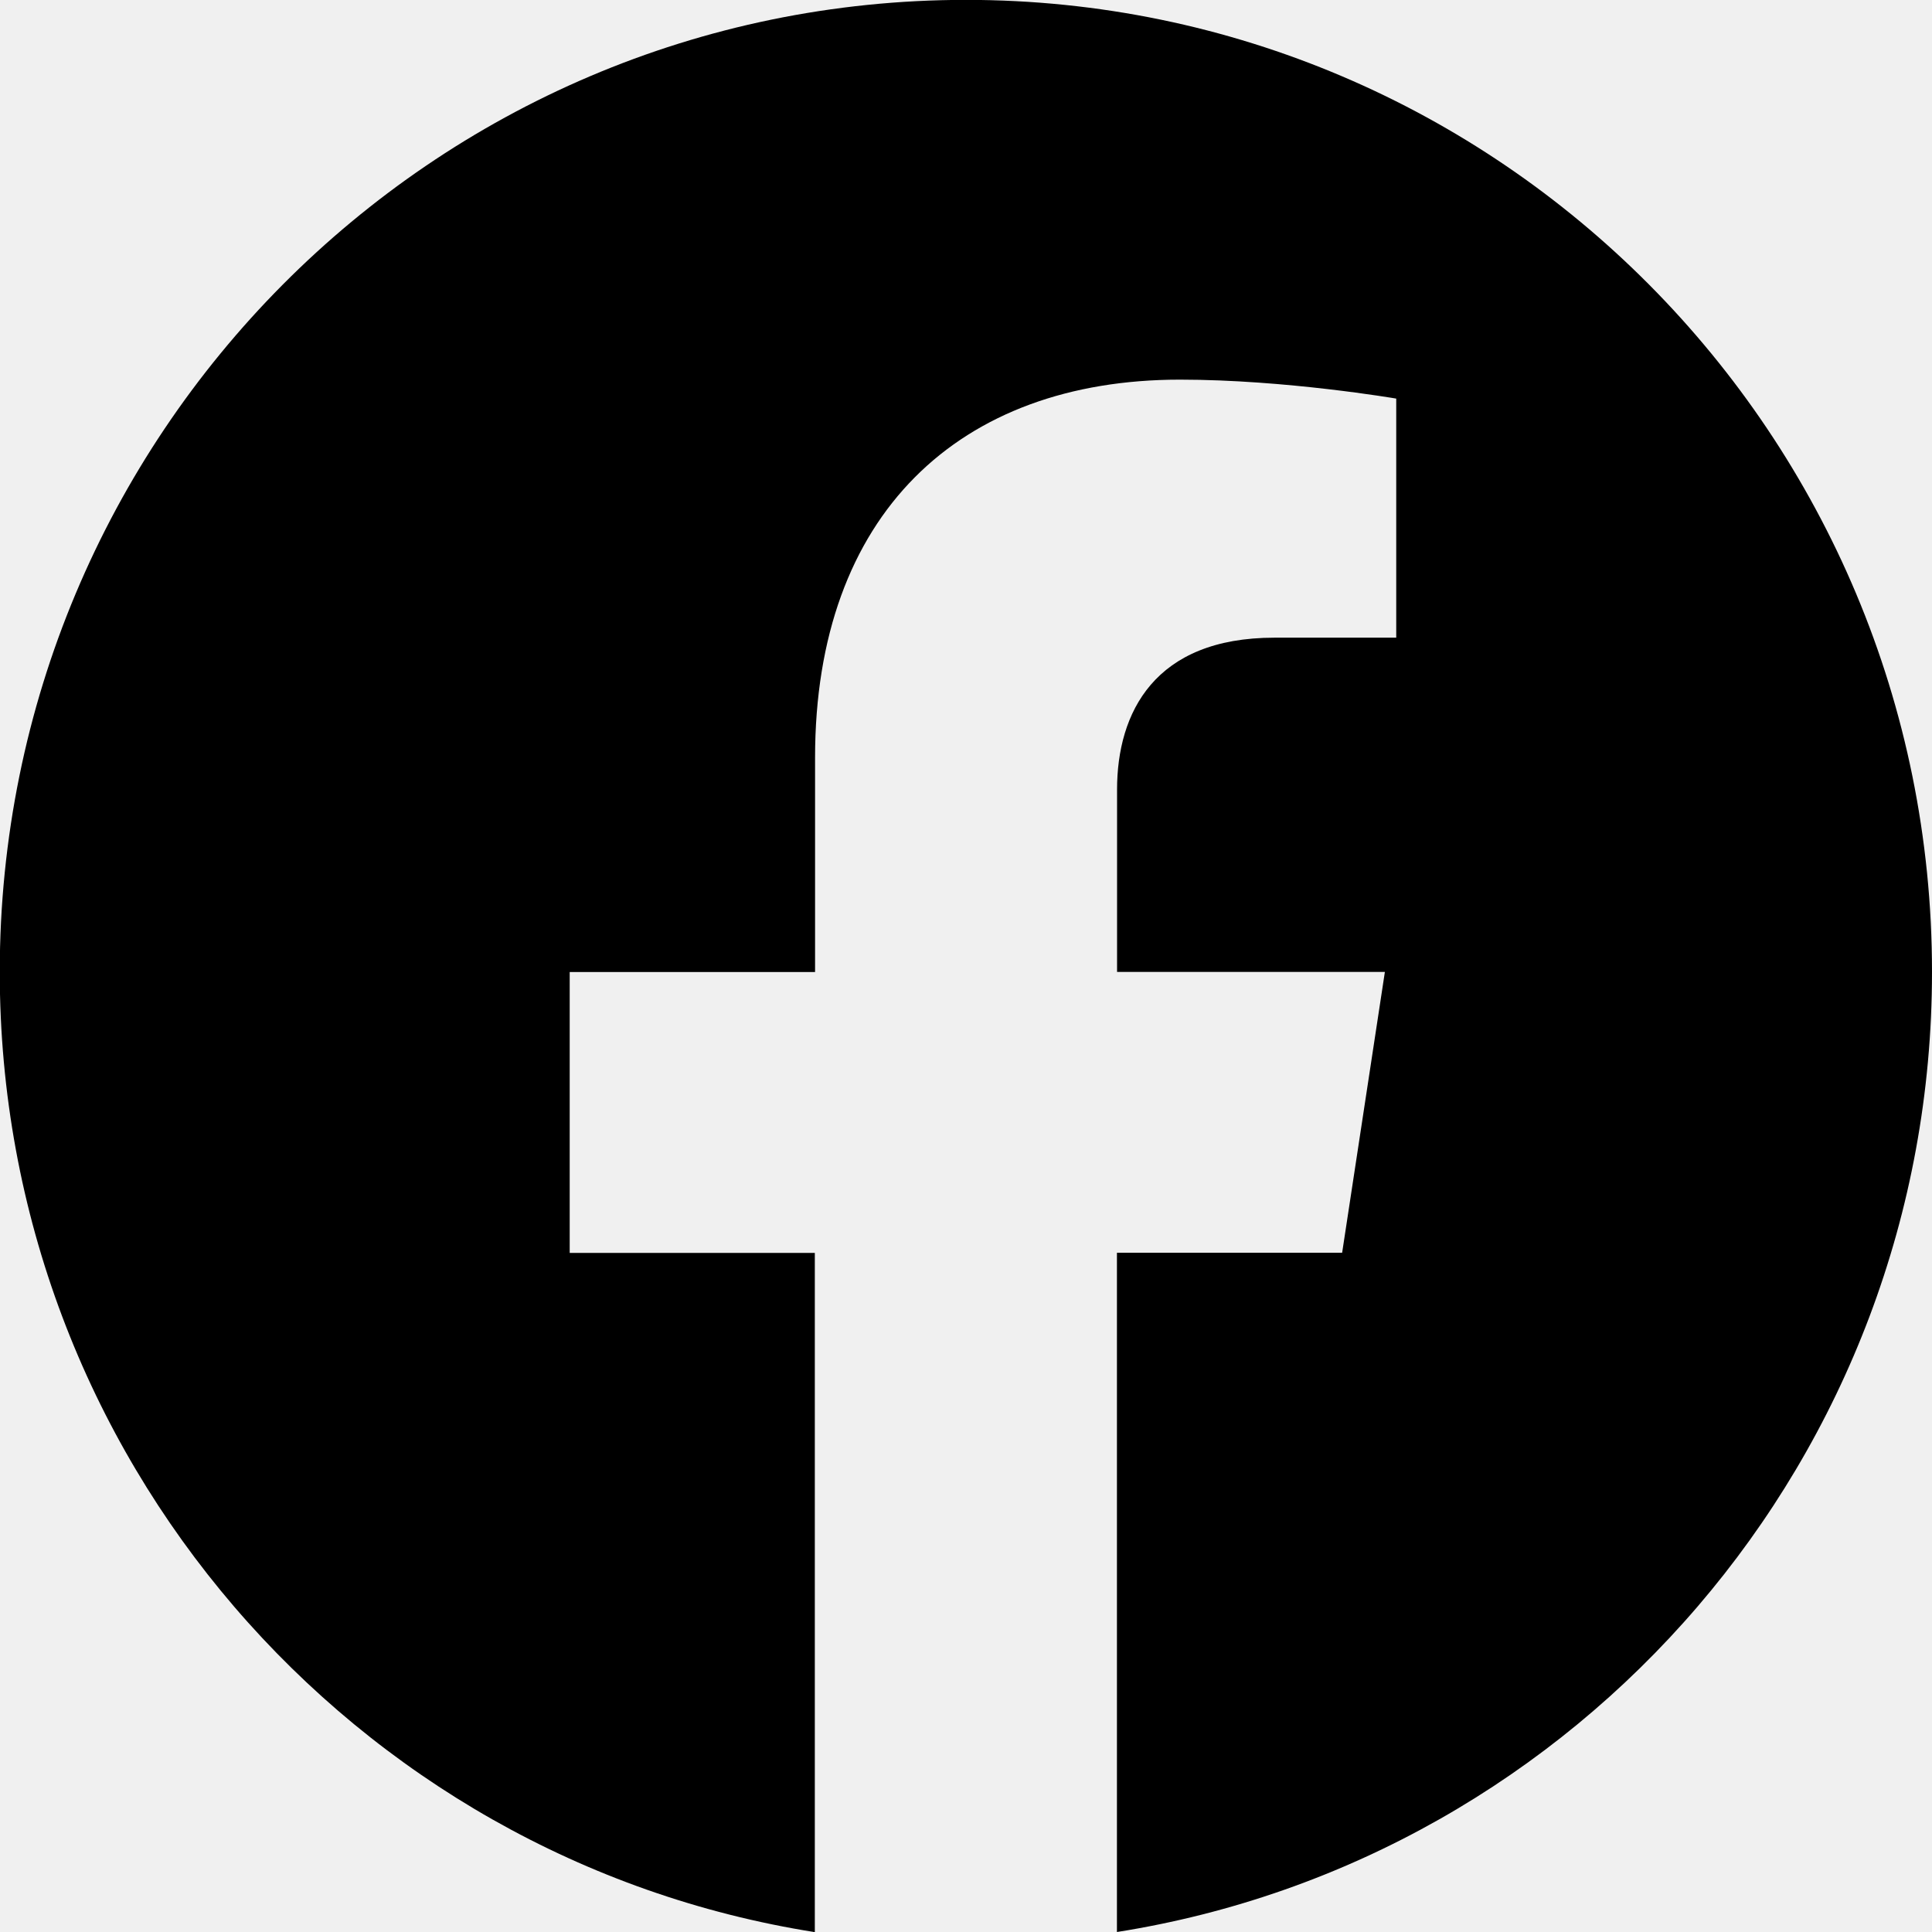
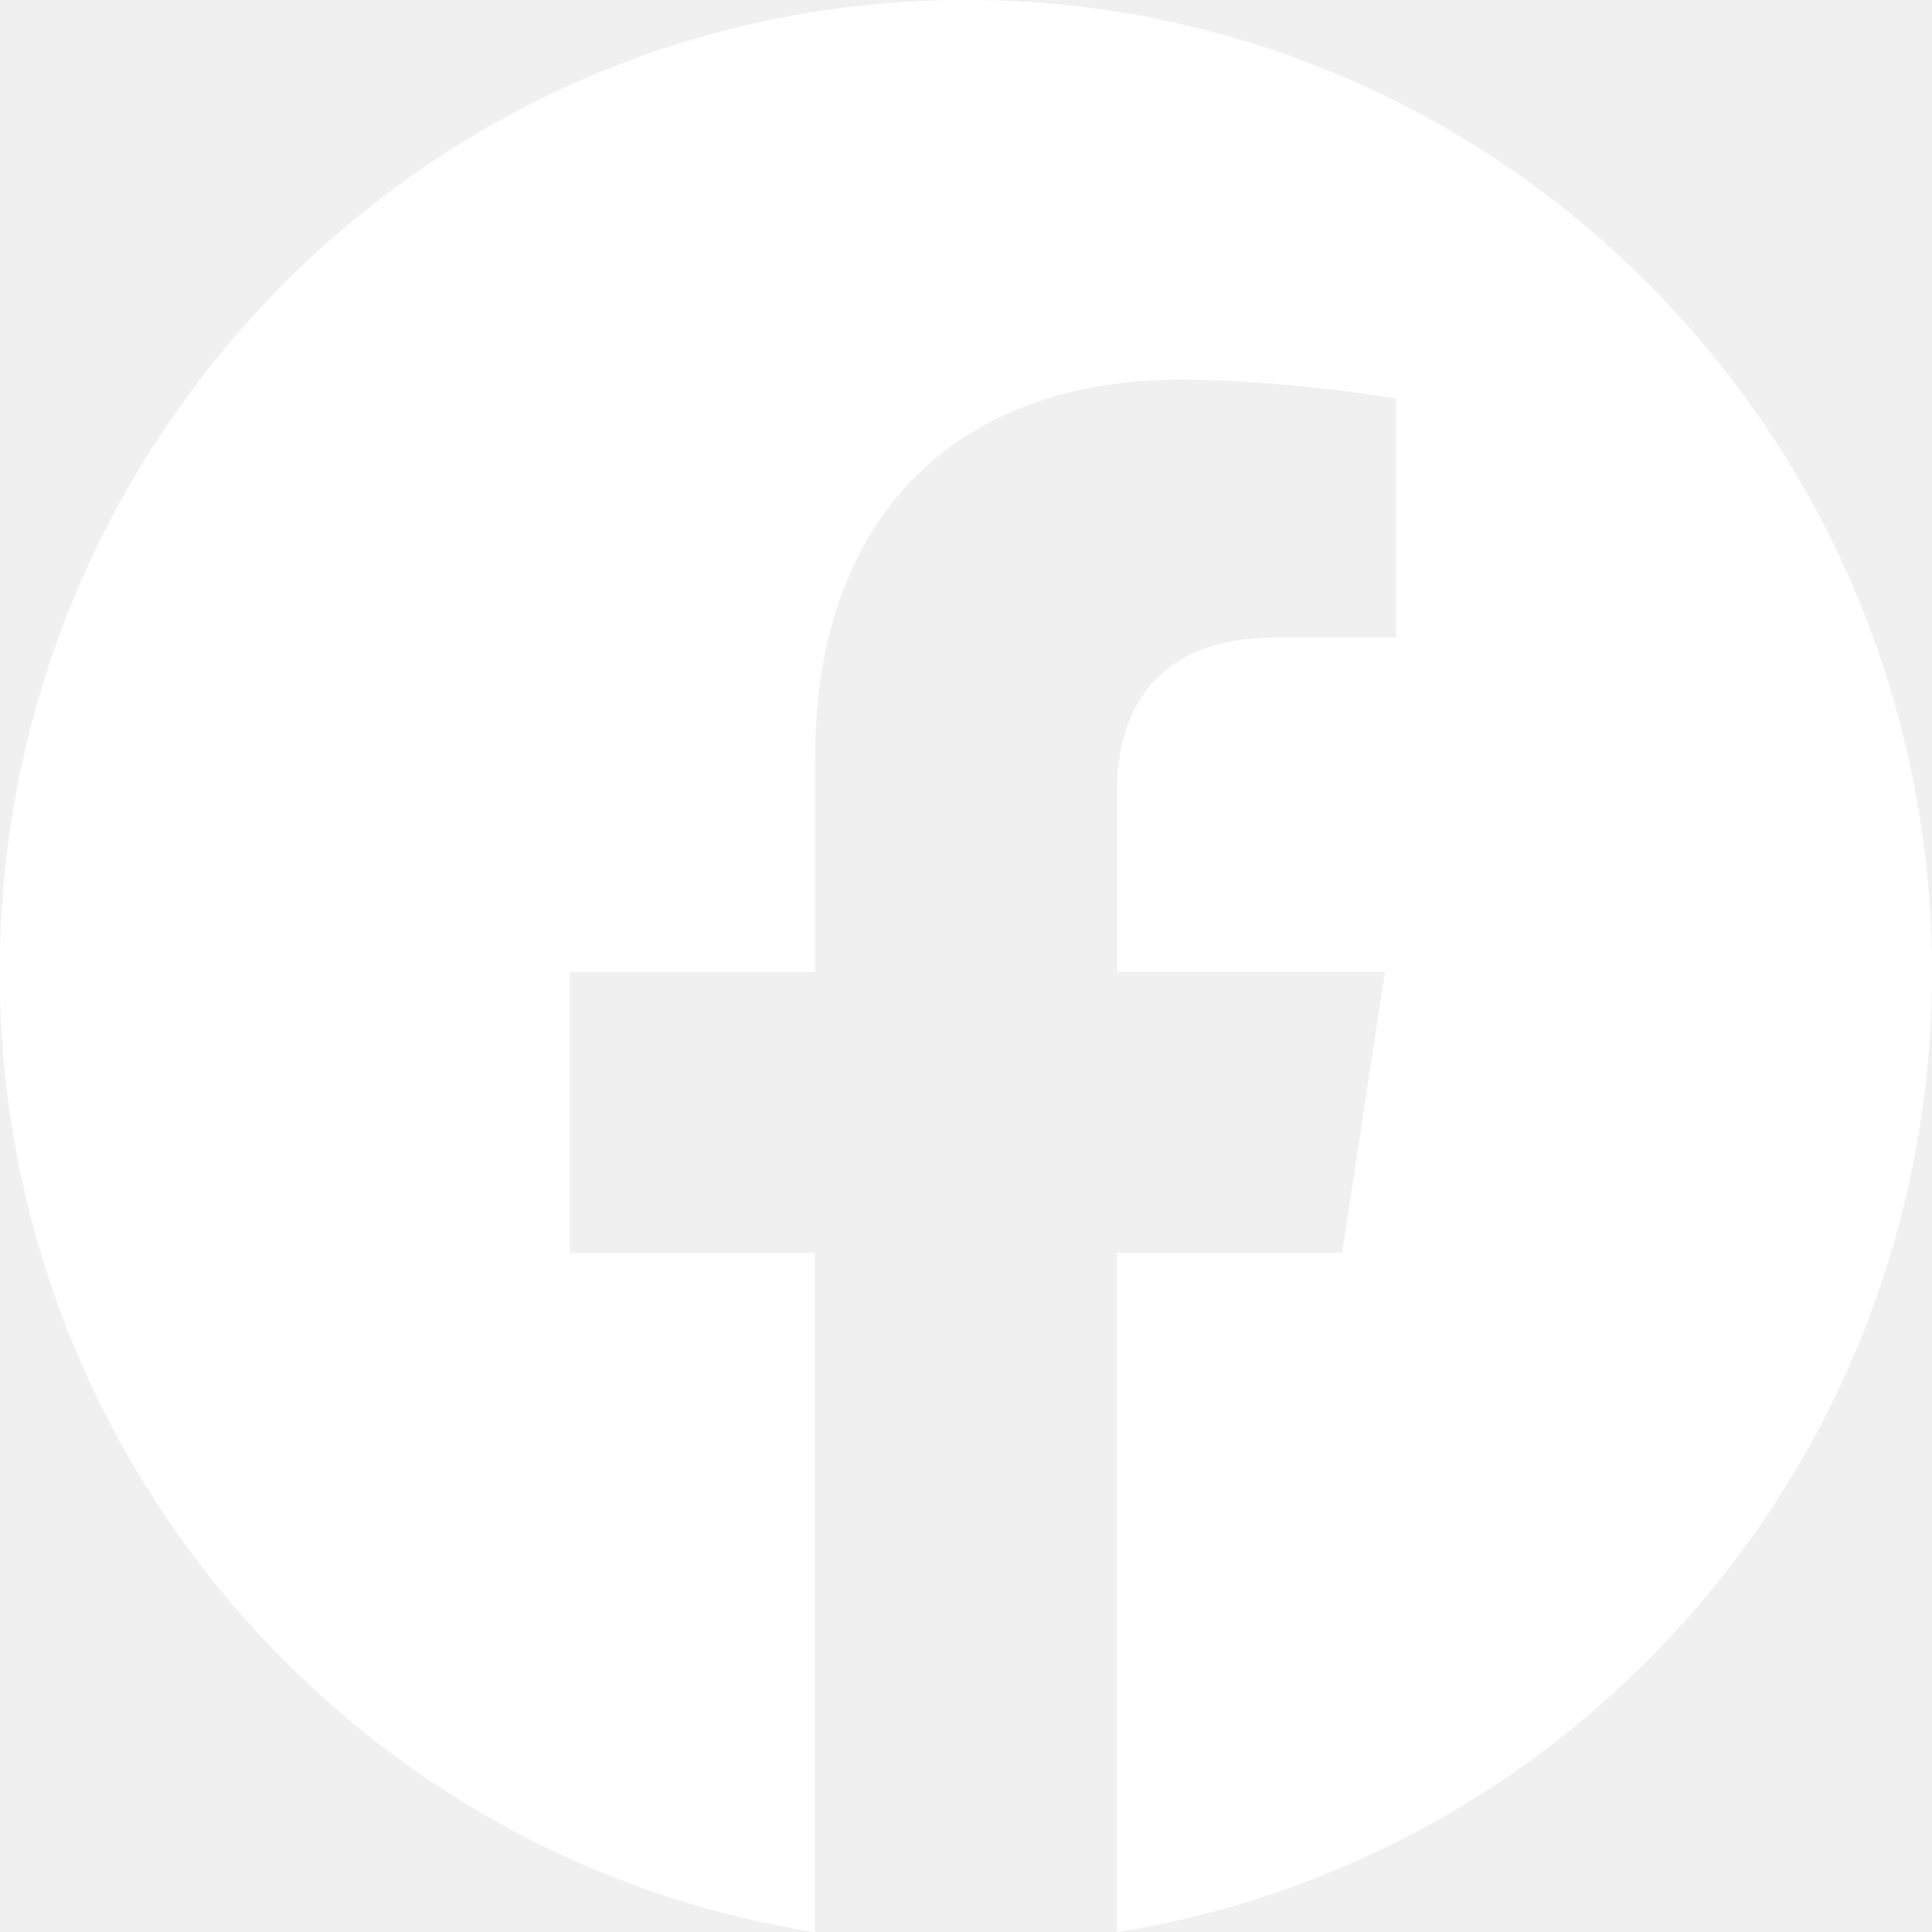
- <svg xmlns="http://www.w3.org/2000/svg" width="16" height="16" fill="currentColor" class="bi bi-facebook" viewBox="0 0 16 16">
+ <svg xmlns="http://www.w3.org/2000/svg" width="16" height="16" fill="white" class="bi bi-facebook" viewBox="0 0 16 16">
  <path d="M16 8.049c0-4.446-3.582-8.05-8-8.05C3.58 0-.002 3.603-.002 8.05c0 4.017 2.926 7.347 6.75 7.951v-5.625h-2.03V8.05H6.75V6.275c0-2.017 1.195-3.131 3.022-3.131.876 0 1.791.157 1.791.157v1.98h-1.009c-.993 0-1.303.621-1.303 1.258v1.51h2.218l-.354 2.326H9.25V16c3.824-.604 6.75-3.934 6.75-7.951z" />
</svg>
